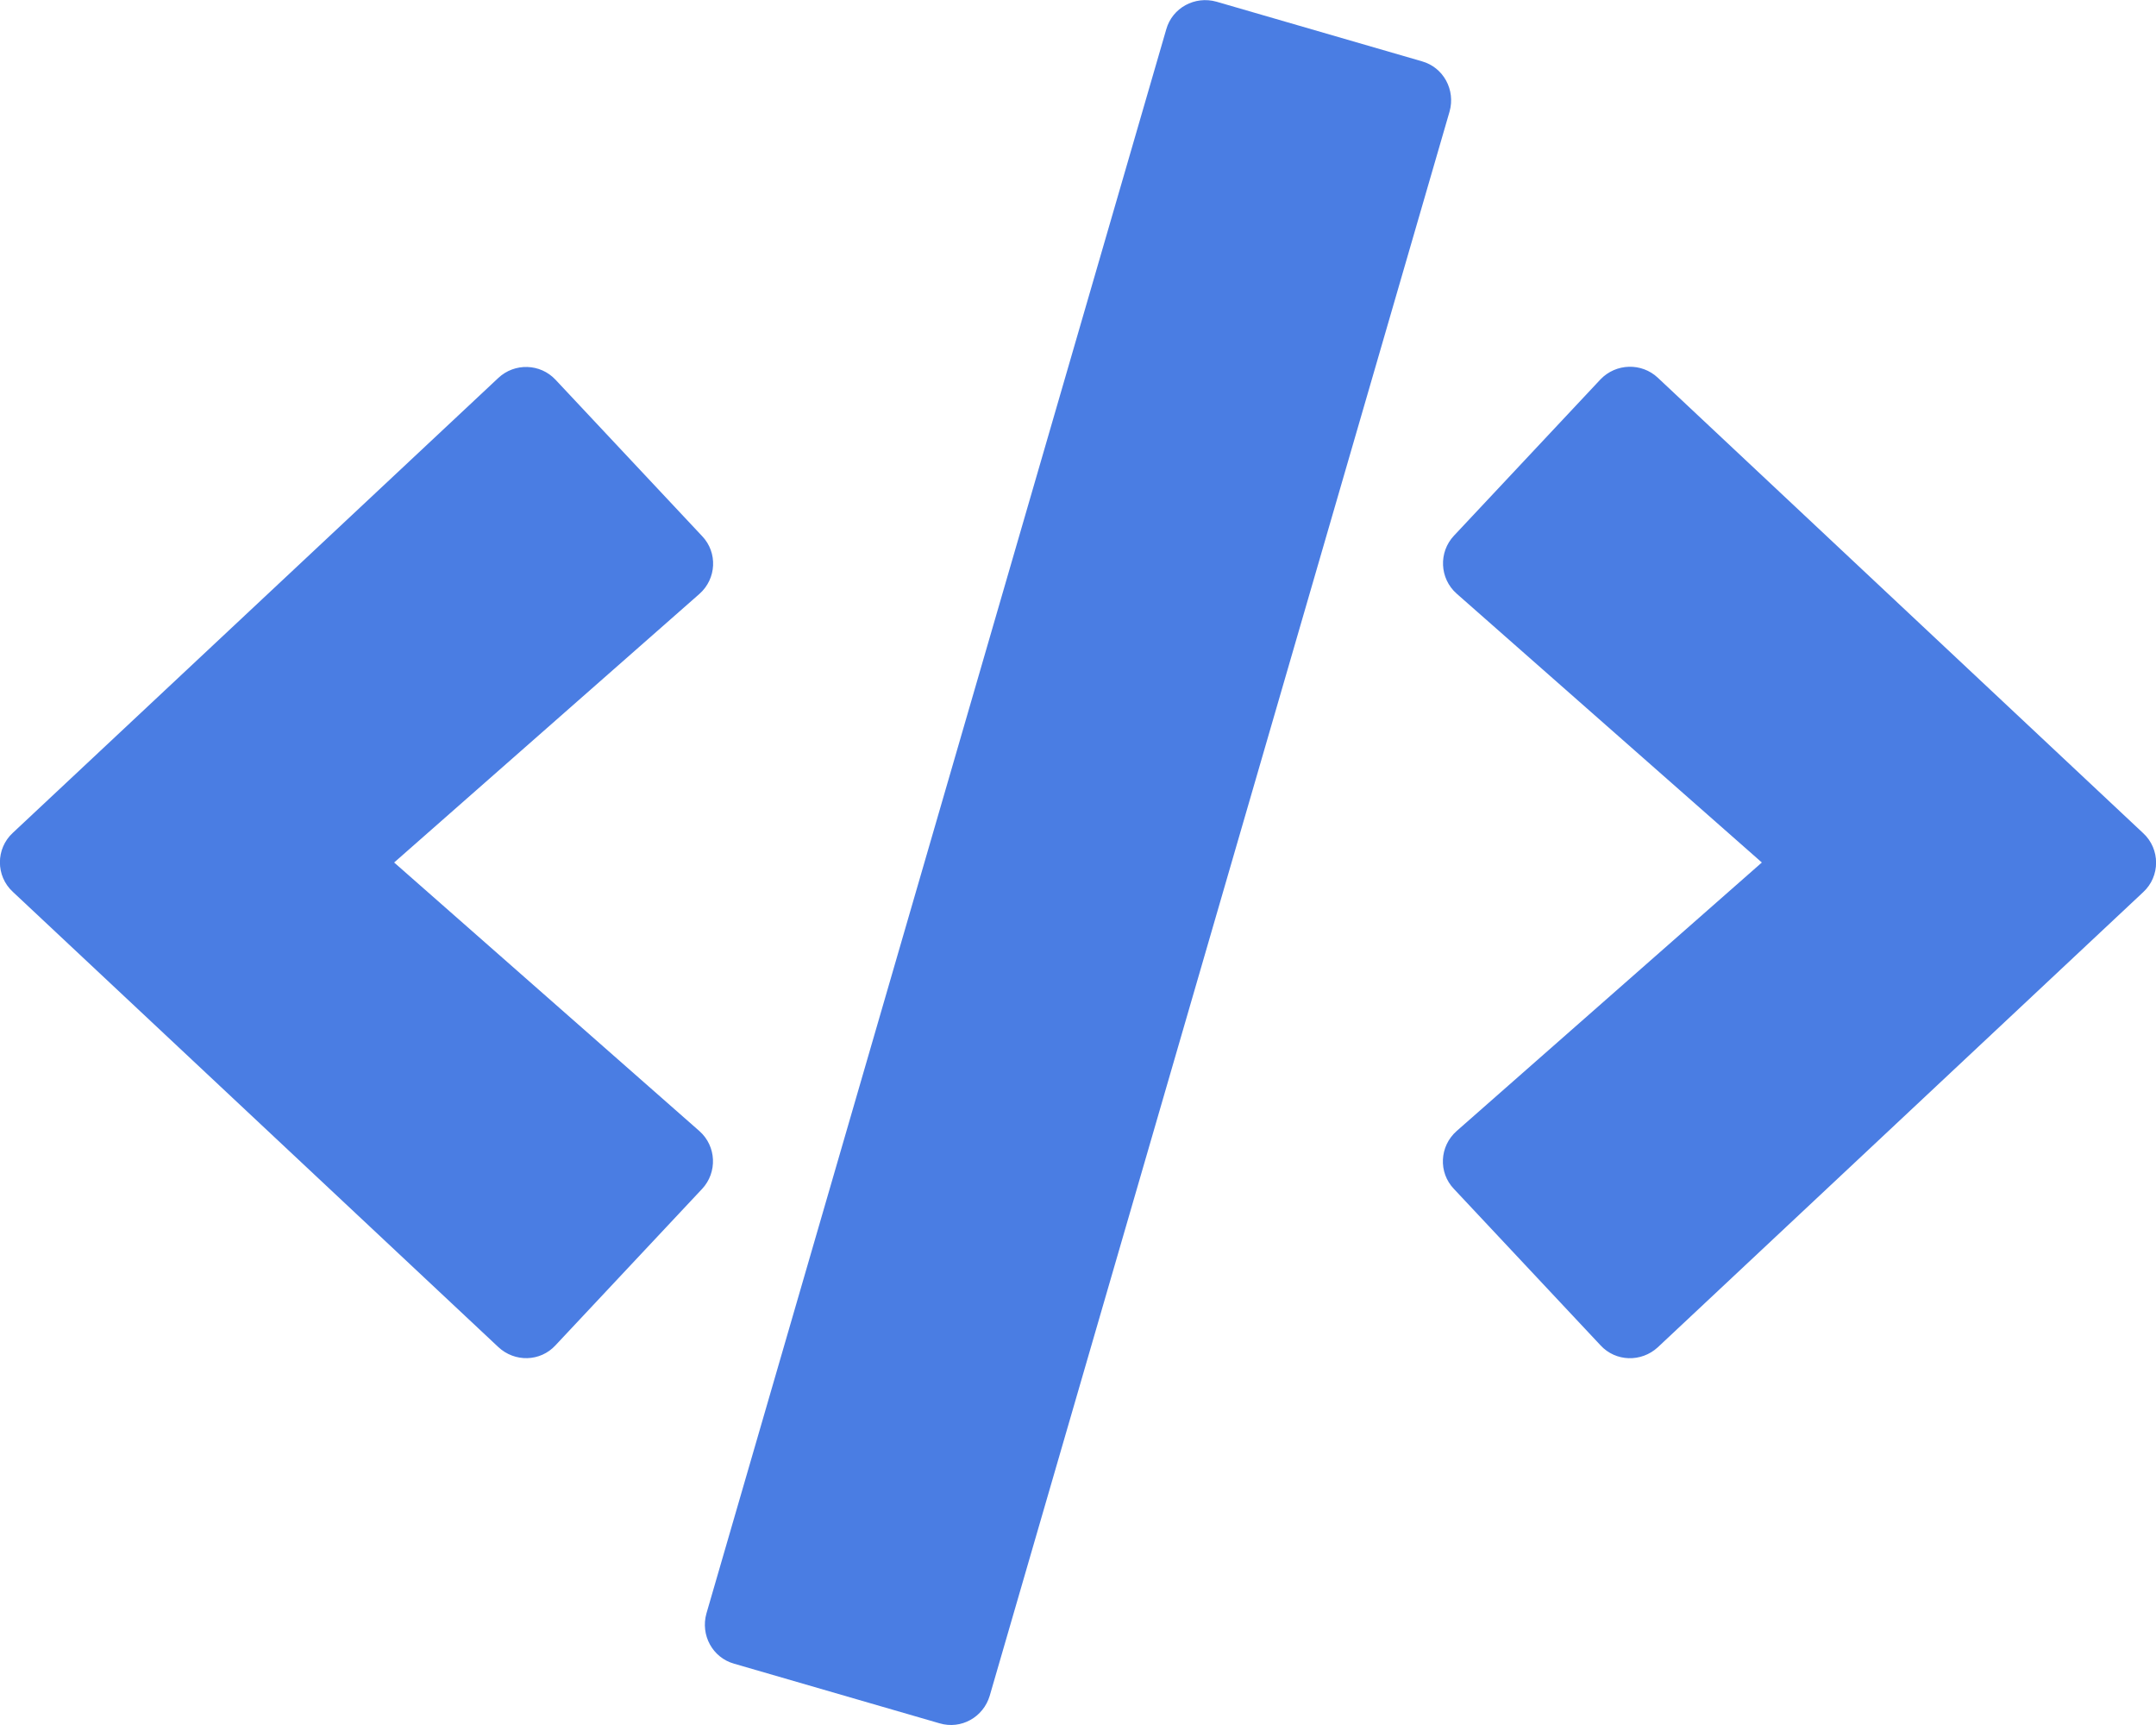
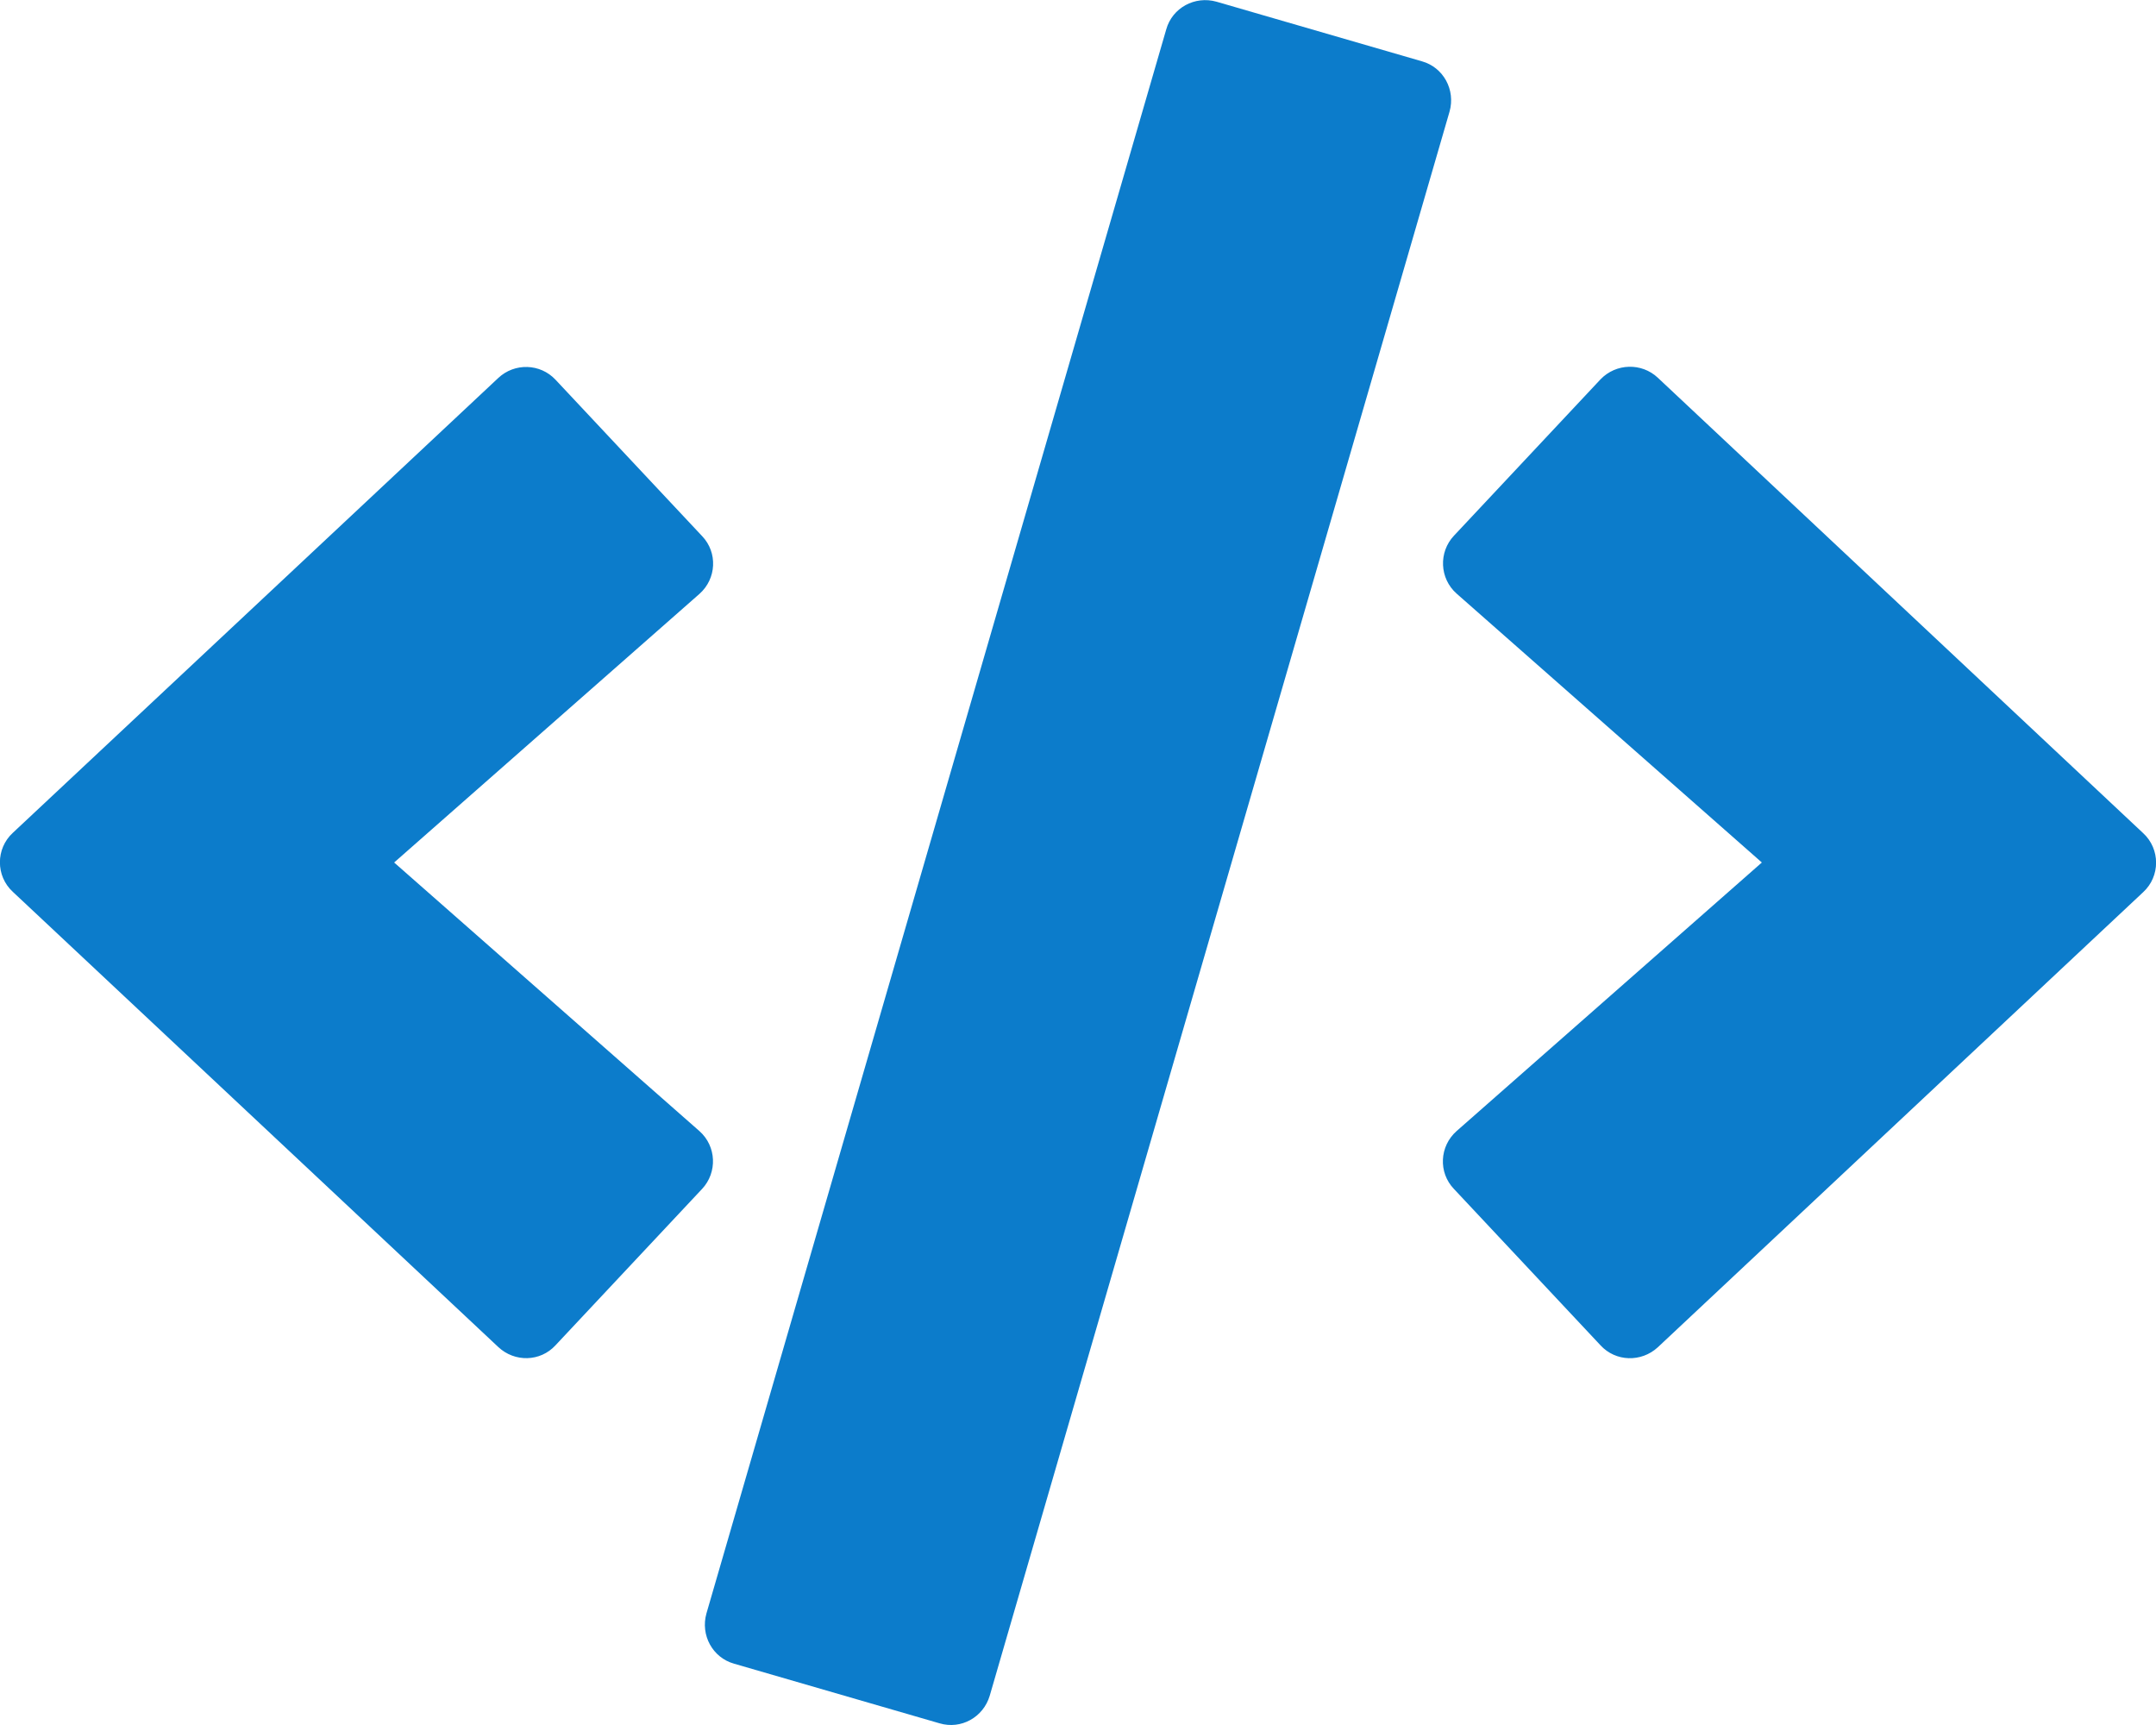
<svg xmlns="http://www.w3.org/2000/svg" aria-hidden="true" data-prefix="fas" data-icon="code" class="svg-inline--fa fa-code fa-w-20" role="img" viewBox="0 0 640 512">
-   <path fill="rgba(74, 125, 227, 1)" d="M278.9 511.5l-61-17.7c-6.4-1.8-10-8.5-8.2-14.9L346.2 8.7c1.8-6.4 8.5-10 14.9-8.2l61 17.7c6.4 1.8 10 8.5 8.2 14.9L293.8 503.3c-1.9 6.4-8.5 10.1-14.9 8.2zm-114-112.2l43.5-46.4c4.6-4.9 4.3-12.7-.8-17.2L117 256l90.6-79.7c5.1-4.5 5.5-12.3.8-17.2l-43.5-46.4c-4.5-4.8-12.1-5.1-17-.5L3.8 247.2c-5.1 4.7-5.1 12.8 0 17.5l144.1 135.1c4.9 4.6 12.5 4.4 17-.5zm327.2.6l144.1-135.1c5.1-4.7 5.1-12.8 0-17.5L492.1 112.1c-4.8-4.5-12.4-4.3-17 .5L431.6 159c-4.6 4.9-4.3 12.7.8 17.2L523 256l-90.6 79.7c-5.1 4.5-5.5 12.3-.8 17.2l43.5 46.4c4.5 4.9 12.1 5.1 17 .6z" />
+   <path fill="rgba(12,124,203,1)" d="M278.9 511.5l-61-17.7c-6.4-1.8-10-8.5-8.2-14.9L346.2 8.7c1.8-6.4 8.5-10 14.9-8.2l61 17.7c6.4 1.8 10 8.5 8.2 14.9L293.8 503.3c-1.9 6.4-8.5 10.1-14.9 8.2zm-114-112.2l43.5-46.4c4.6-4.9 4.3-12.7-.8-17.2L117 256l90.6-79.7c5.1-4.5 5.5-12.3.8-17.2l-43.5-46.4c-4.5-4.8-12.1-5.1-17-.5L3.8 247.2c-5.1 4.7-5.1 12.8 0 17.5l144.1 135.1c4.9 4.6 12.5 4.4 17-.5zm327.2.6l144.1-135.1c5.1-4.7 5.1-12.8 0-17.5L492.1 112.1c-4.8-4.5-12.4-4.3-17 .5L431.6 159c-4.6 4.9-4.3 12.7.8 17.2L523 256l-90.6 79.7c-5.1 4.5-5.5 12.3-.8 17.2l43.5 46.4c4.5 4.9 12.1 5.1 17 .6z" />
</svg>
